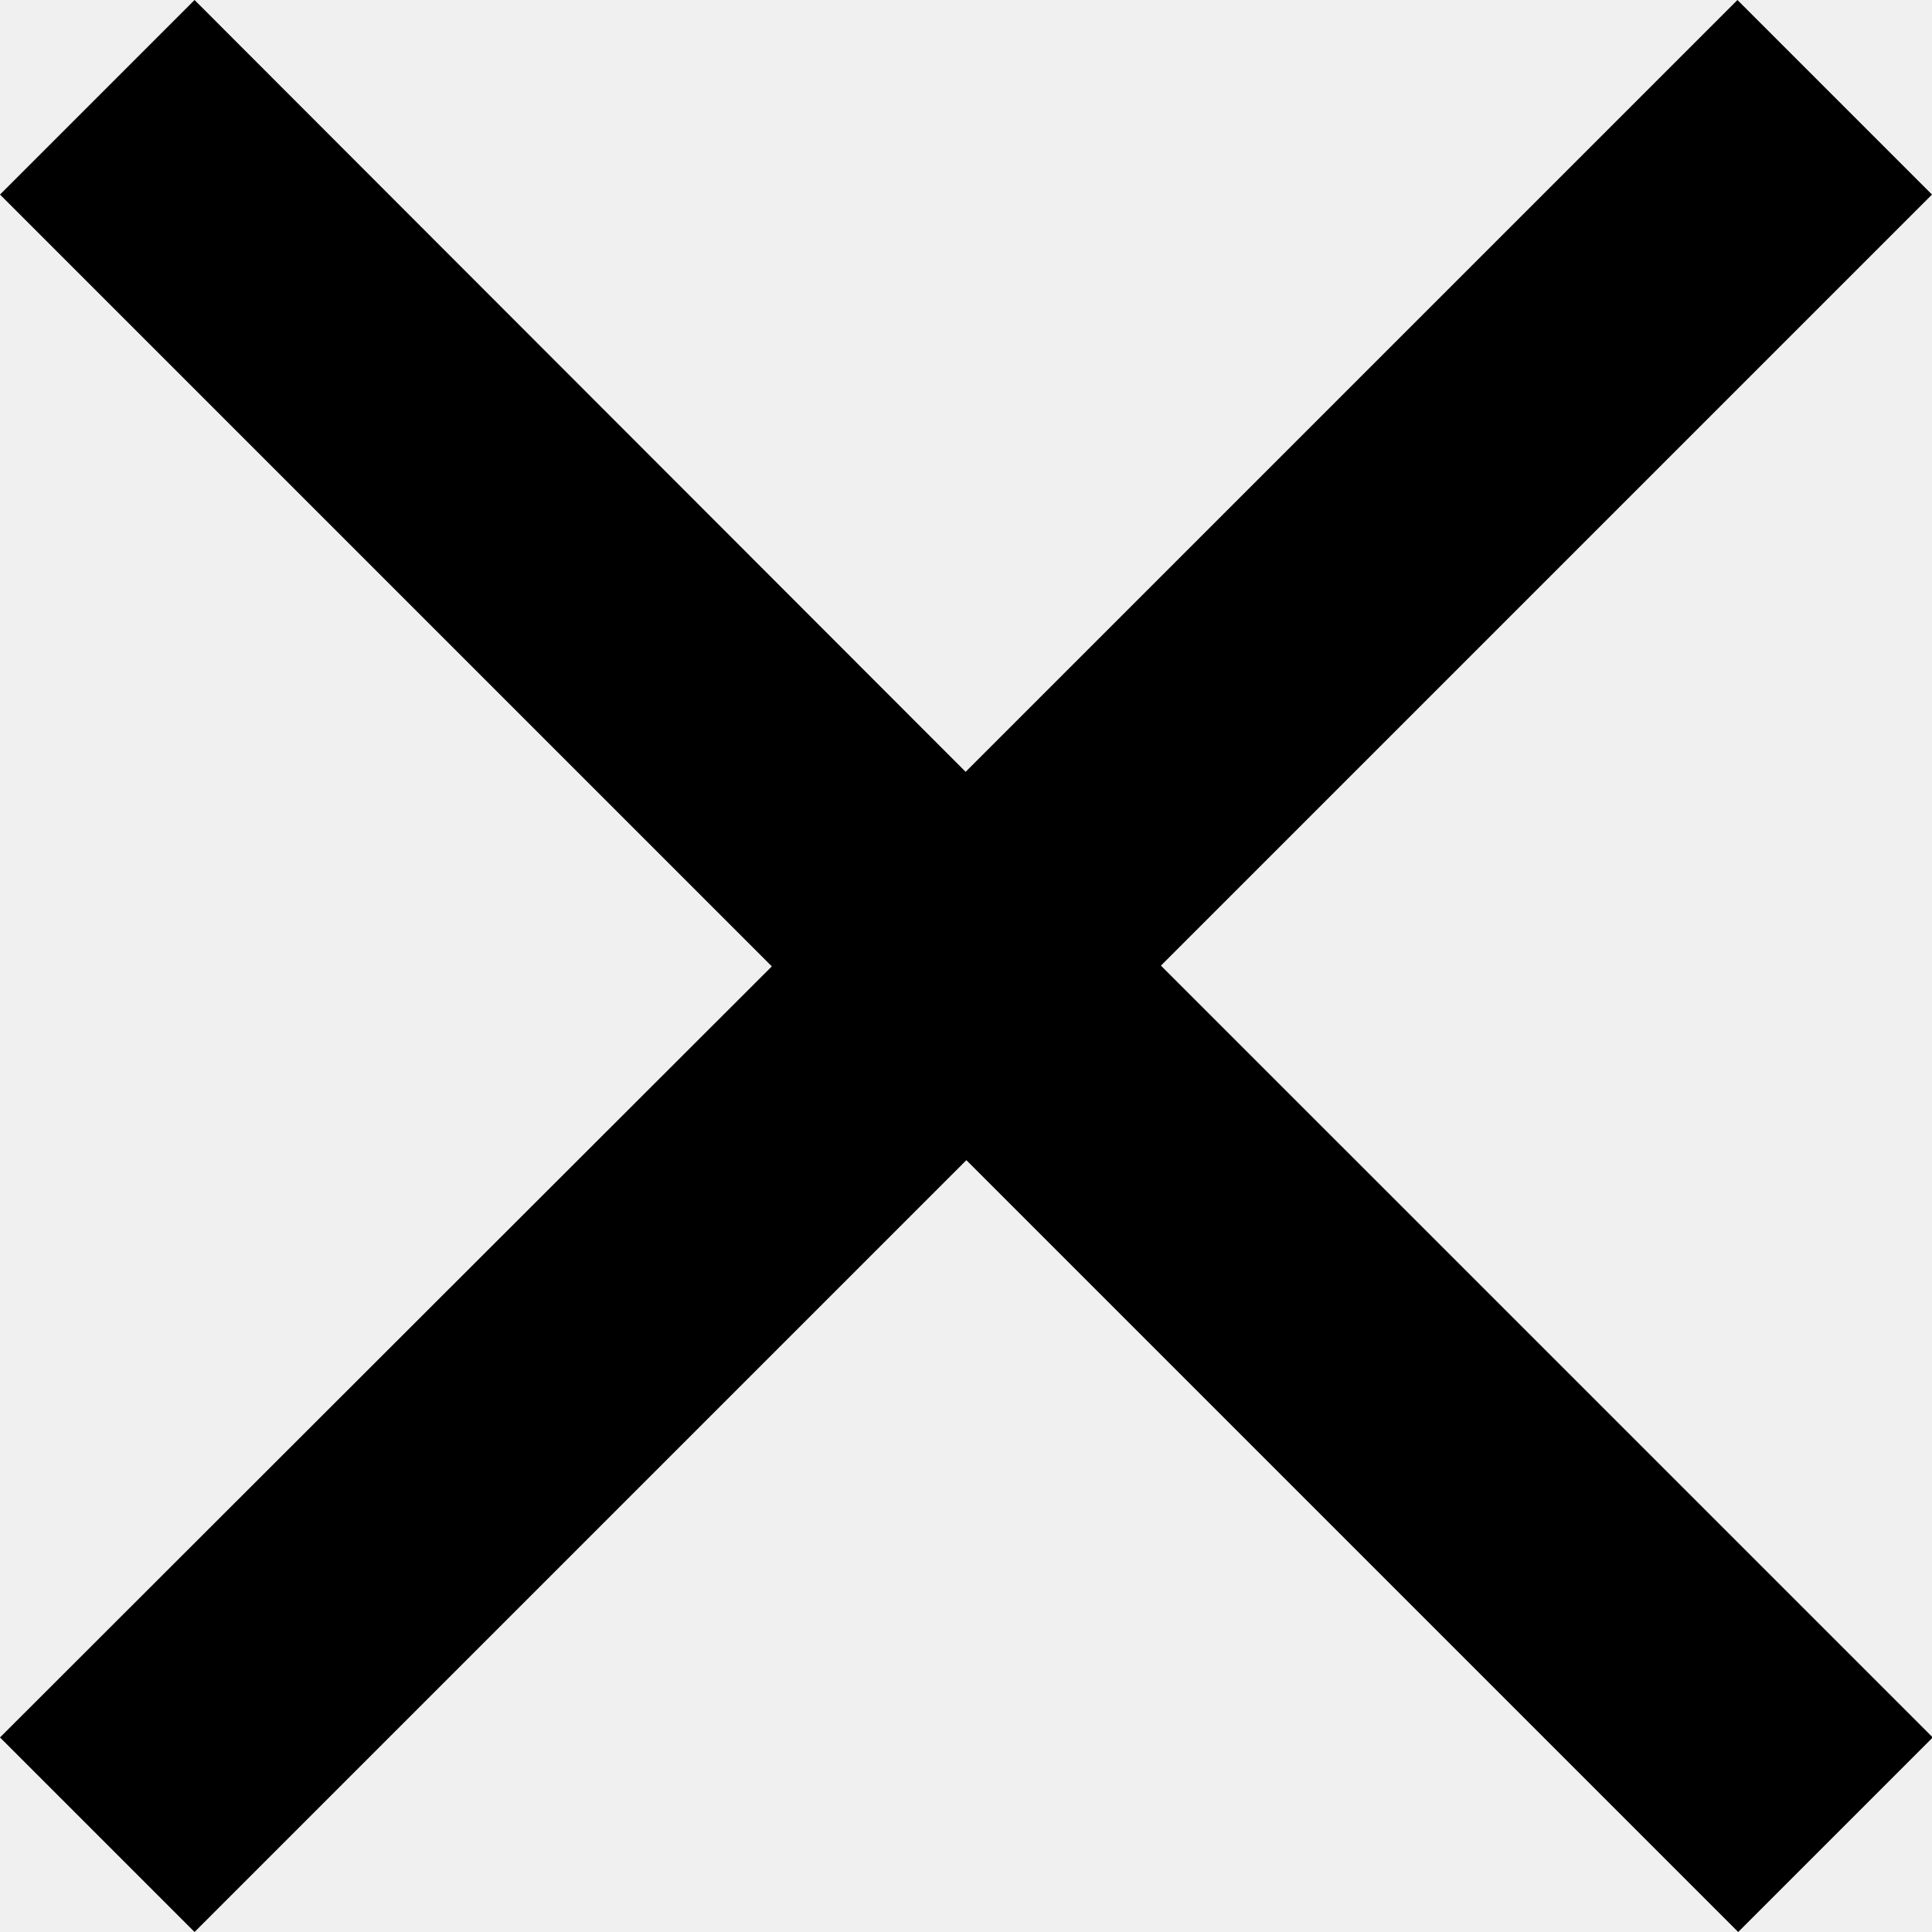
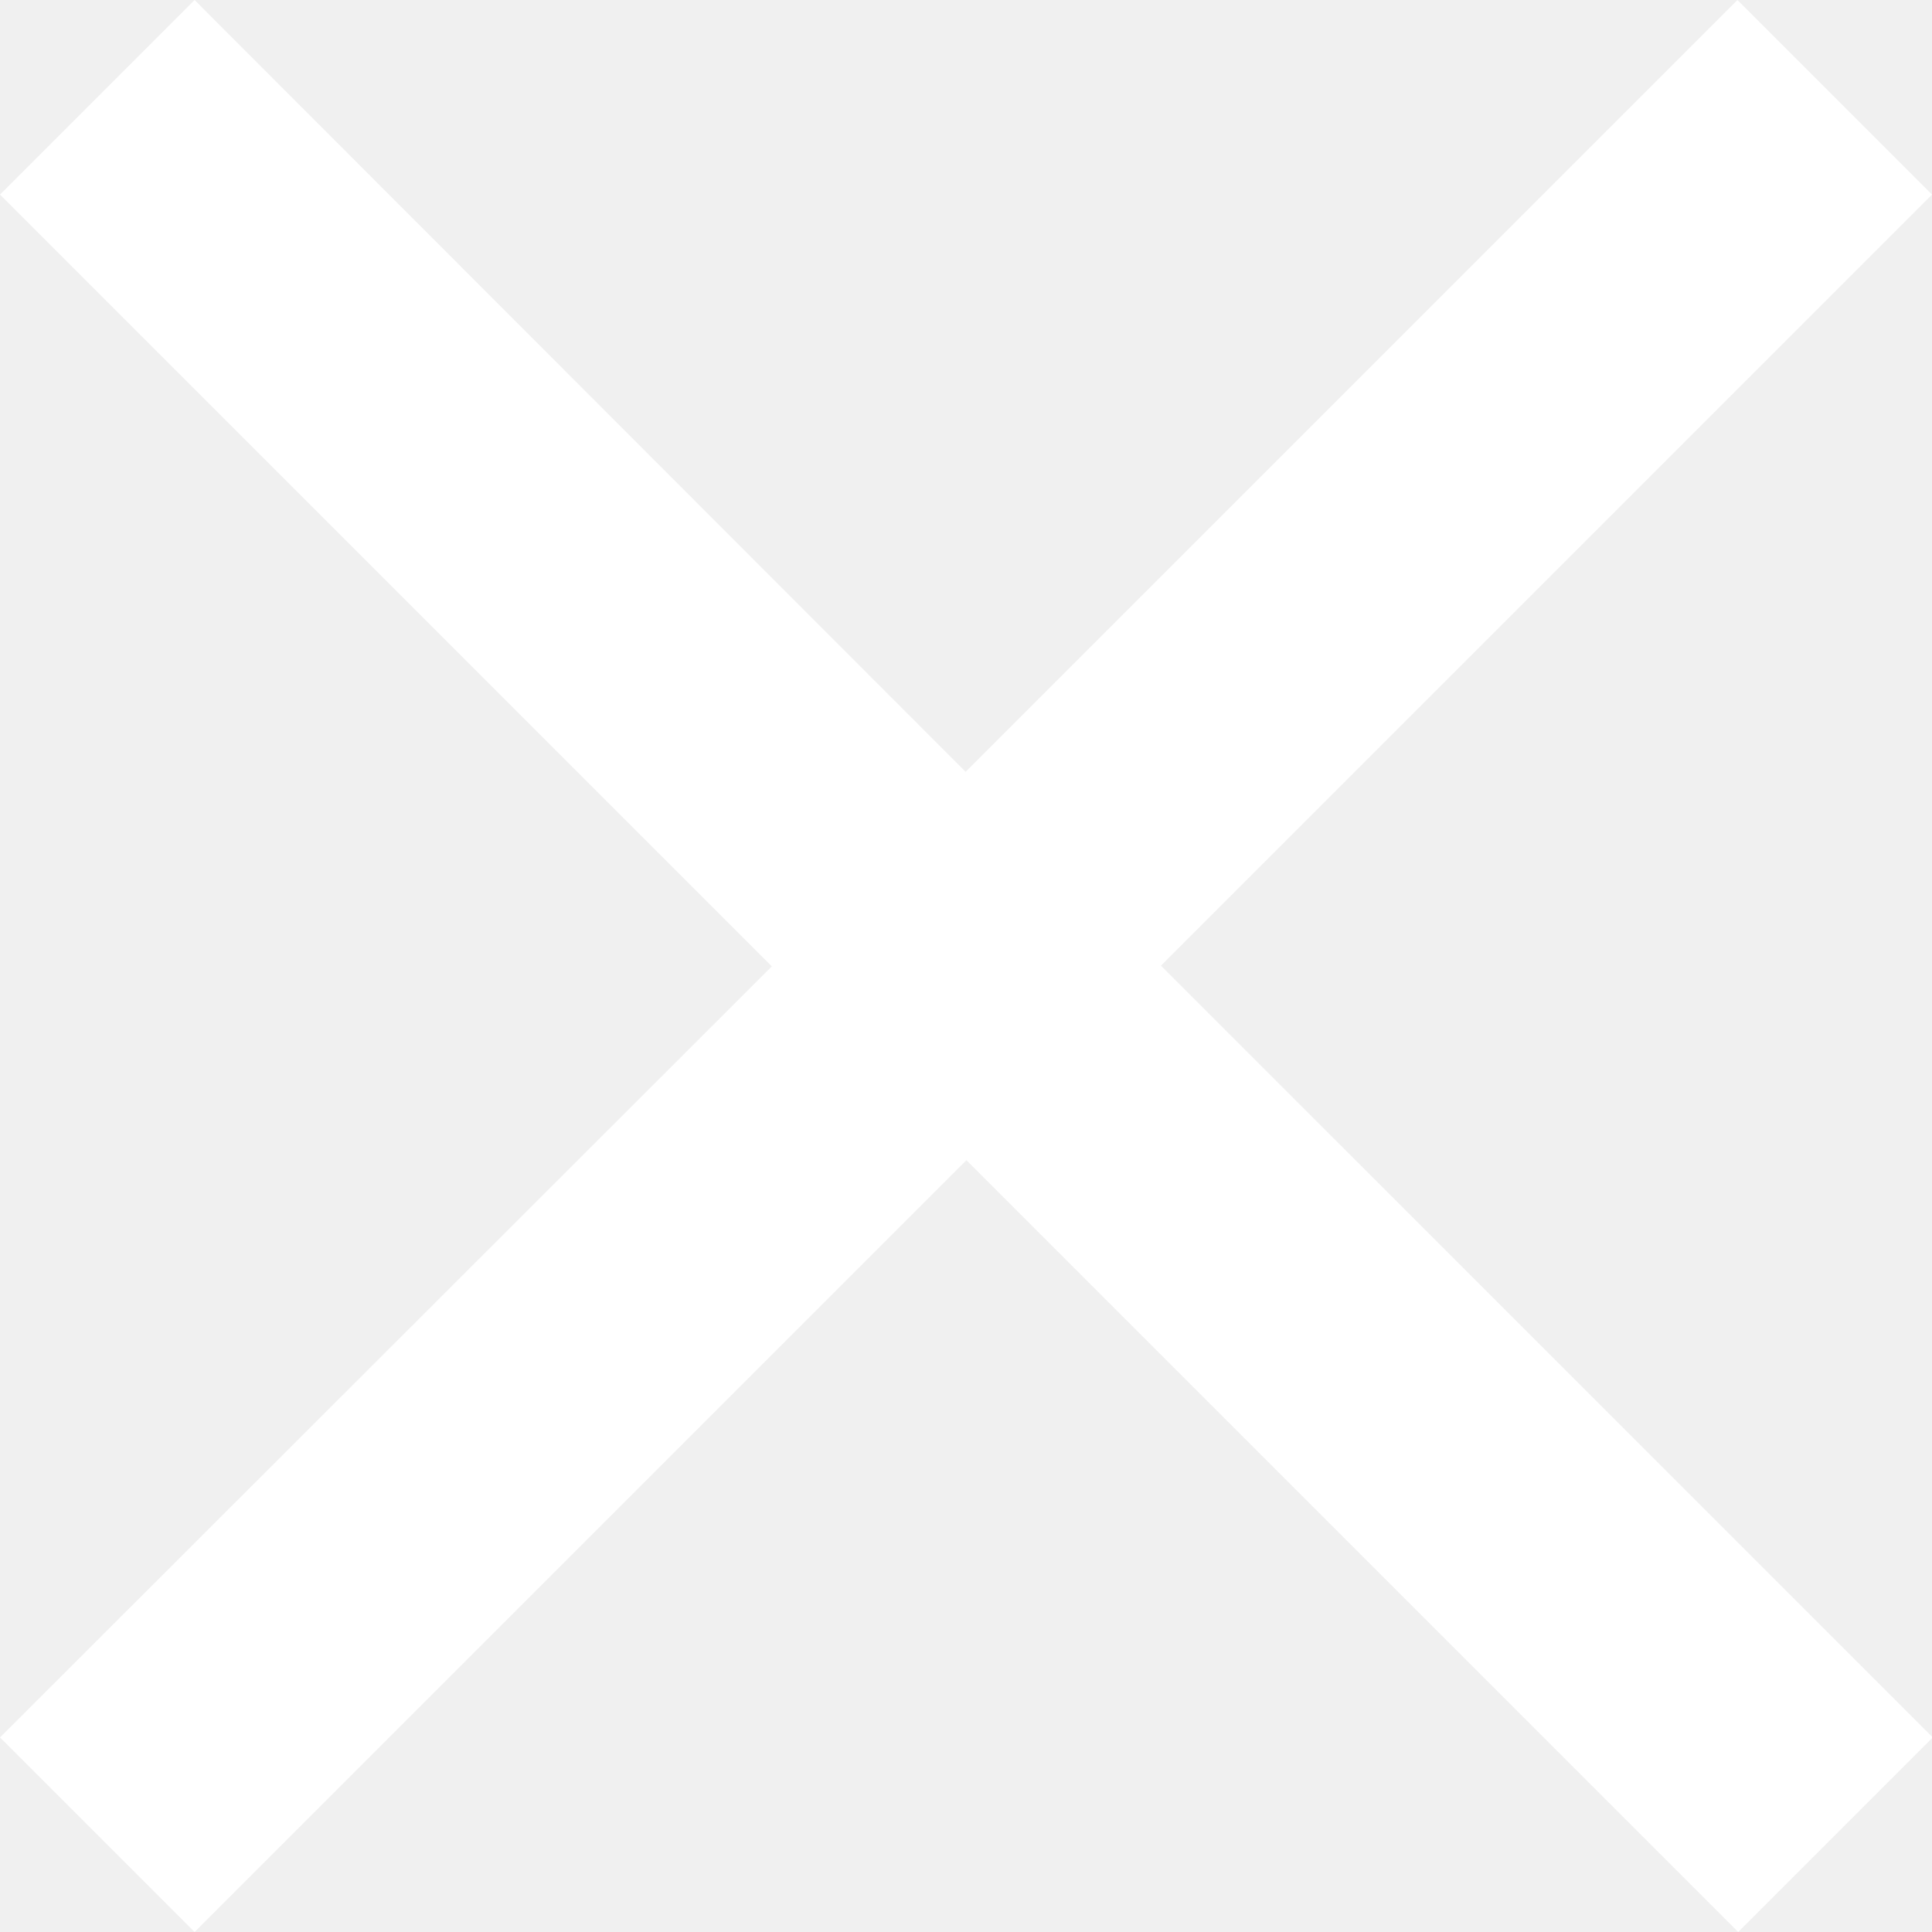
<svg xmlns="http://www.w3.org/2000/svg" width="18.023" height="18.023" viewBox="0 0 18.023 18.023">
-   <path id="nav_close" d="M23.023,6.815,21.208,5l-7.2,7.2L6.815,5,5,6.815l7.2,7.2L5,21.208l1.815,1.815,7.2-7.2,7.2,7.2,1.815-1.815-7.2-7.2Z" transform="translate(-5 -5)" />
+   <path id="nav_close" d="M23.023,6.815,21.208,5l-7.2,7.2L6.815,5,5,6.815l7.2,7.2L5,21.208l1.815,1.815,7.2-7.2,7.2,7.2,1.815-1.815-7.2-7.2Z" transform="translate(-5 -5)" fill="#FFFFFF" />
</svg>
